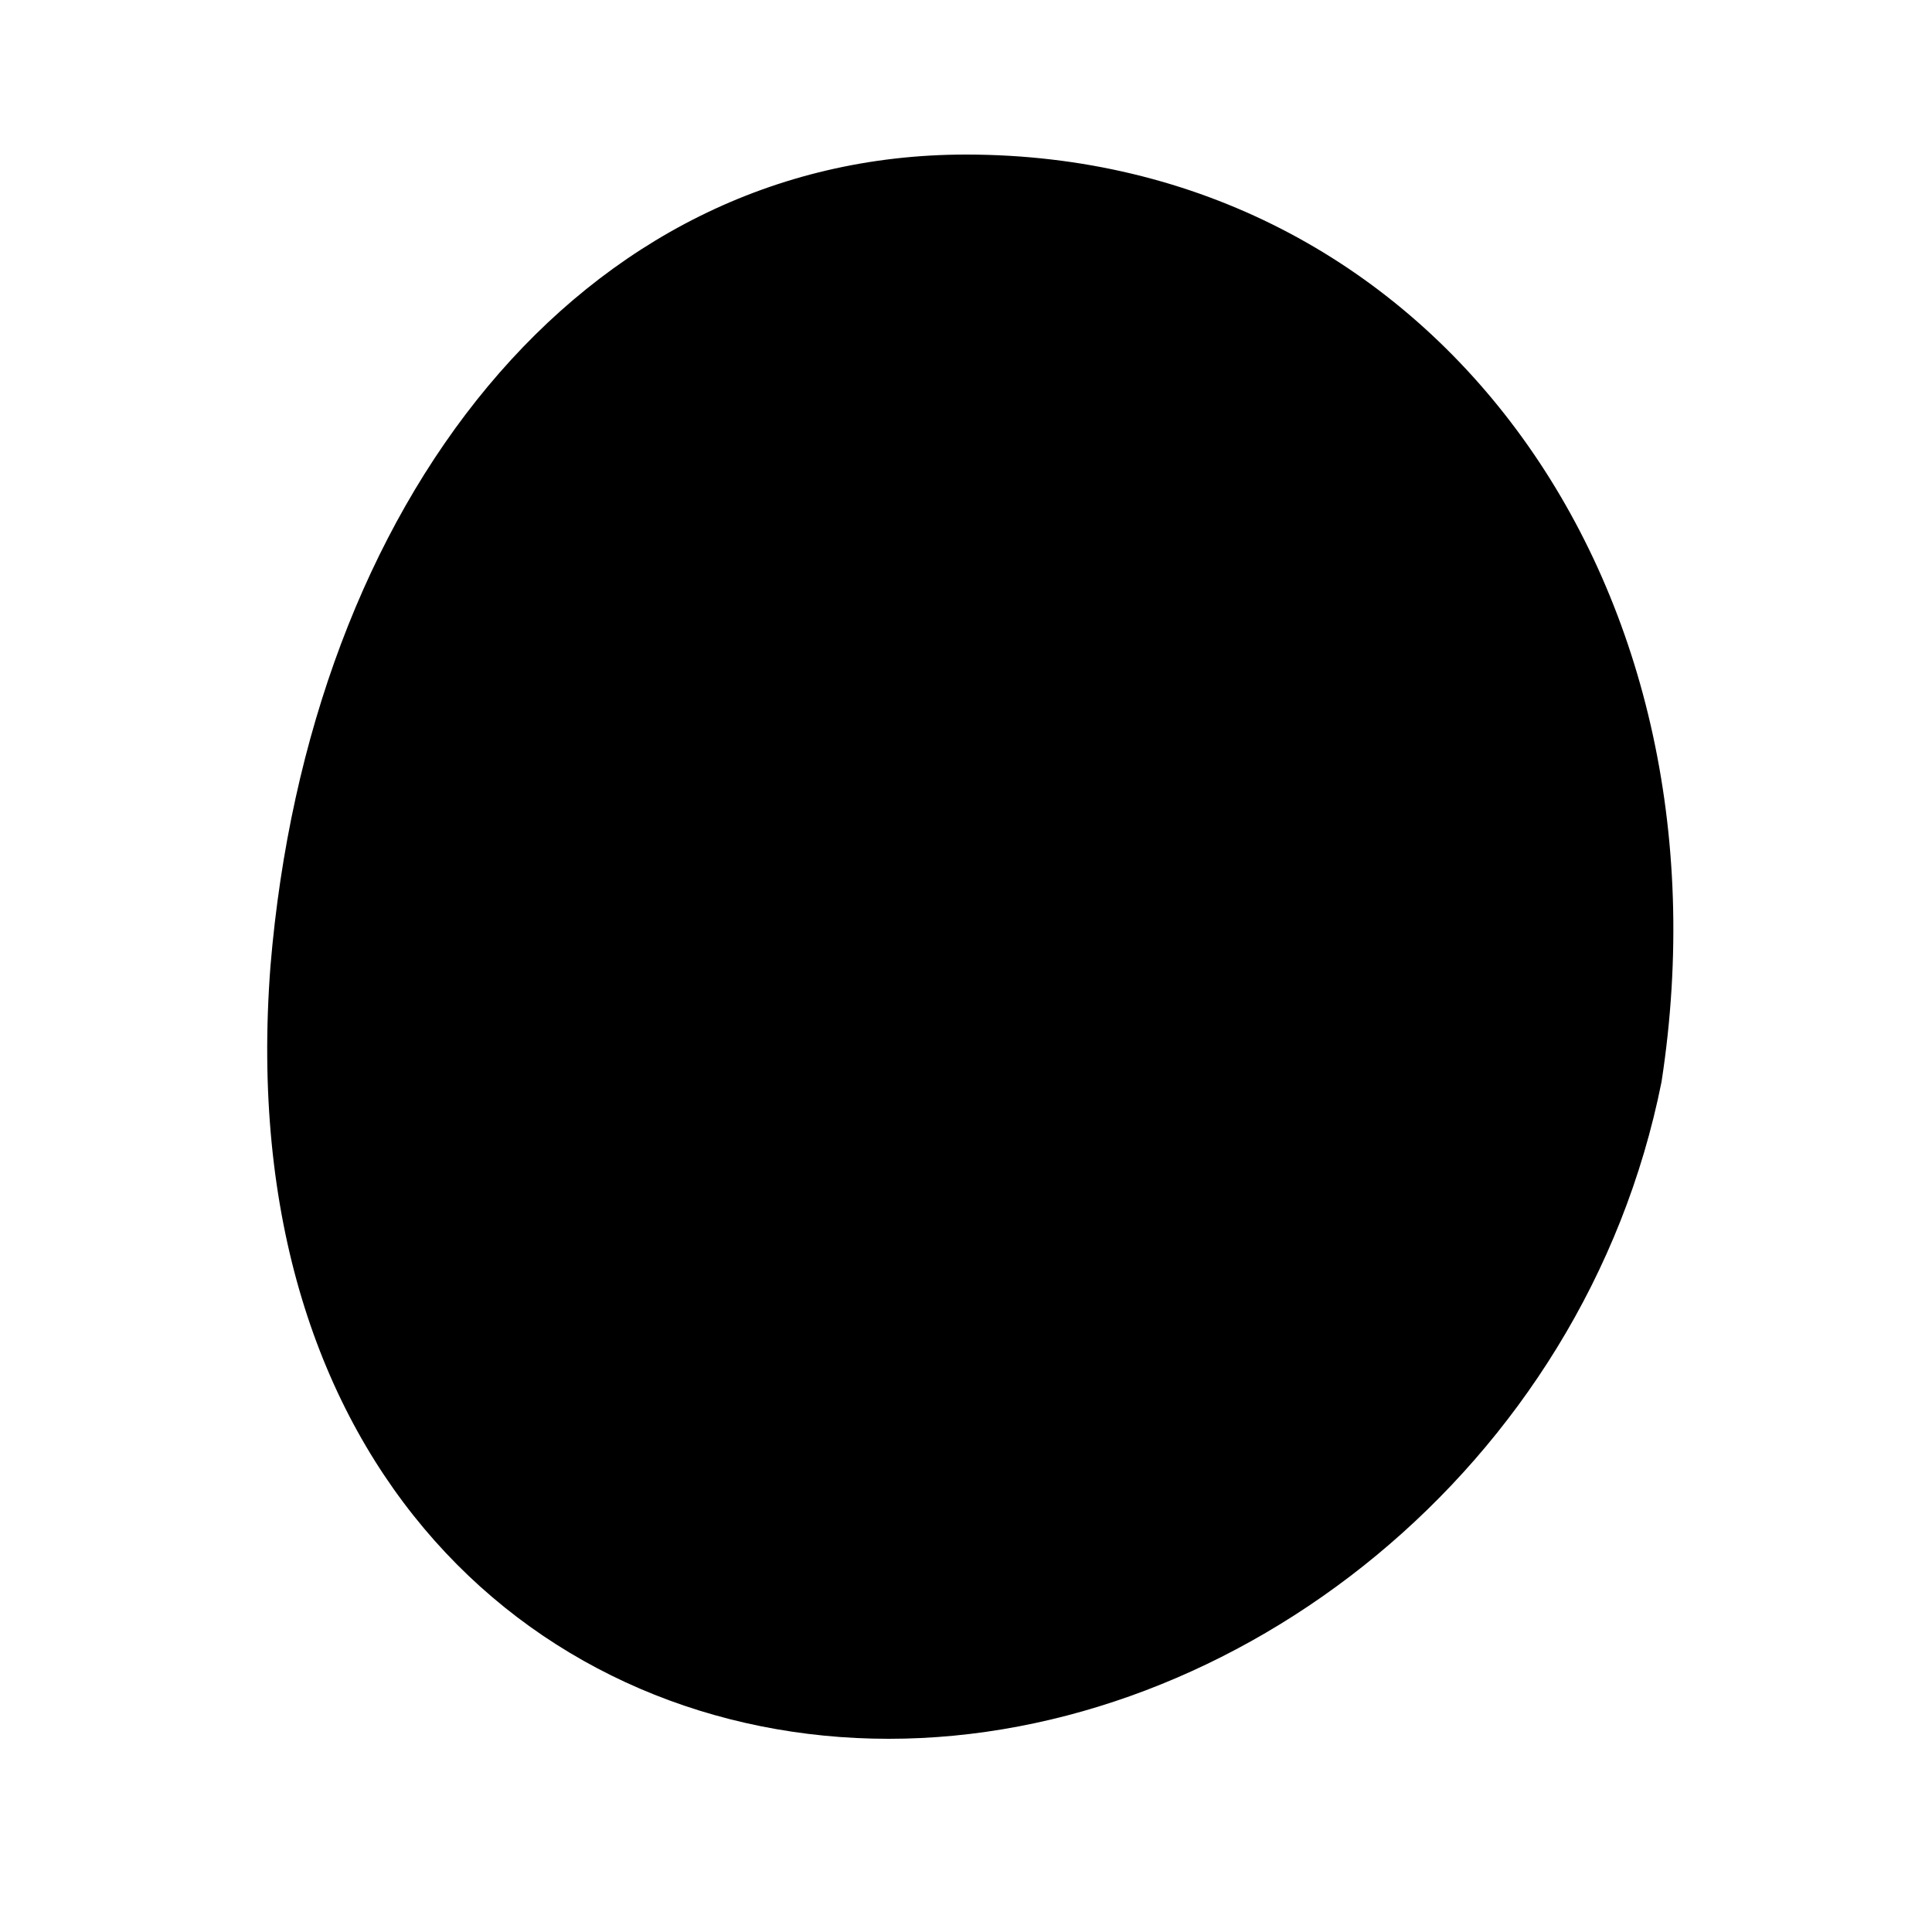
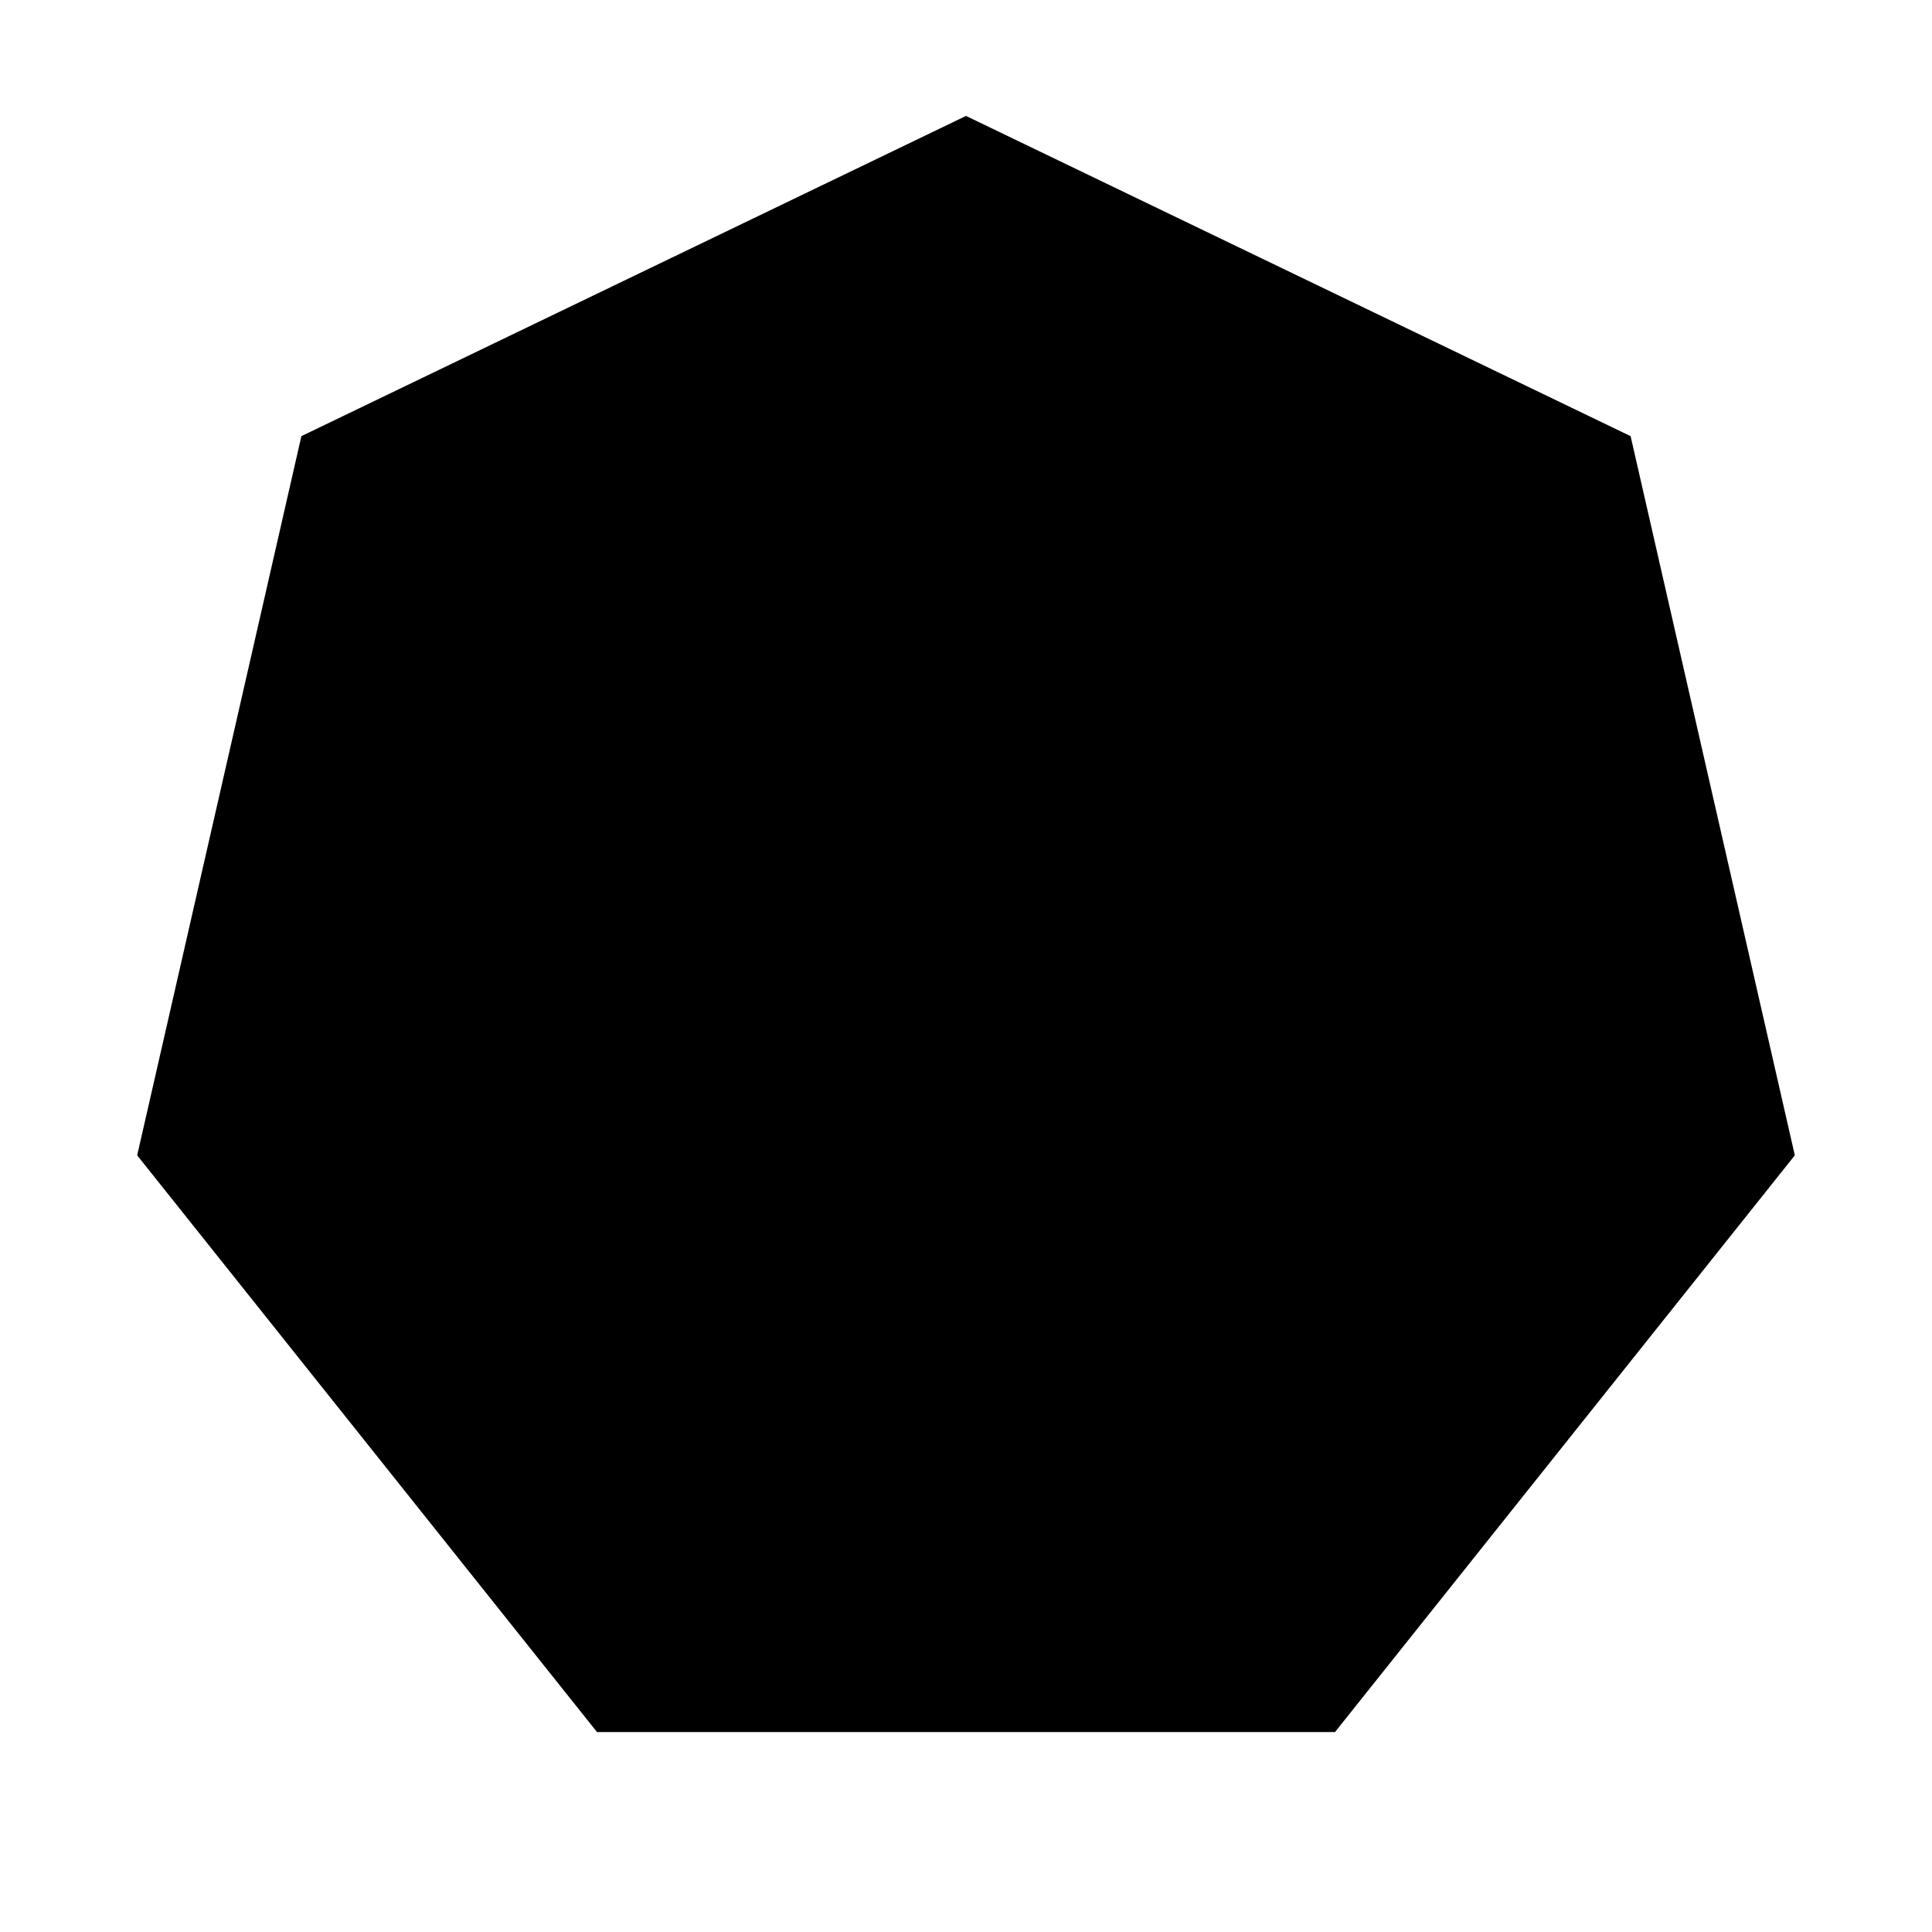
- <svg xmlns="http://www.w3.org/2000/svg" viewBox="0 0 40 40" role="img" aria-labelledby="projectiousLogoTitle" class="projectious-mark">
-   <path class="projectious-mark__shell" d="M20.0,3.2C29.6,3.2 36.0,12.0 34.4,22.4C32.8,30.4 25.6,36.0 18.4,36.0C11.2,36.0 4.8,30.4 5.6,20.0C6.4,10.4 12.0,3.2 20.0,3.2Z" />
-   <path class="projectious-mark__cut" d="M10.4,29.6C9.6,20.0 13.6,10.4 20.8,8.0C27.2,6.4 31.2,12.0 32.0,19.2L31.2,24.8C27.2,31.2 16.8,32.8 12.0,30.4Z" opacity="0.85" />
-   <path class="projectious-mark__shell" d="M12.8,26.4C12.0,19.2 16.0,10.4 21.6,10.4C26.4,11.2 29.6,16.0 29.6,20.8C28.8,26.4 22.4,29.6 15.2,28.8Z" opacity="0.85" />
-   <path class="projectious-mark__cut" d="M14.4,24.8C13.6,18.4 17.6,12.0 22.4,12.8C25.6,13.6 27.2,17.6 26.4,22.4C25.6,25.6 20.0,27.2 15.2,25.6Z" opacity="0.8" />
-   <path class="projectious-mark__bud" d="M16.0,23.2C16.0,18.4 18.4,14.4 21.6,15.2C24.0,16.0 24.8,19.2 23.2,21.6C21.6,23.2 17.6,24.0 16.0,23.2Z" />
+ <svg xmlns="http://www.w3.org/2000/svg" viewBox="0 0 40 40" role="img" aria-labelledby="kubeclawMarkTitle" class="kubeclaw-mark">
+   <path class="kubeclaw-mark__shell" d="M20.00,2.40 L33.76,9.03 L37.16,23.92 L27.64,35.86 L12.36,35.86 L2.84,23.92 L6.24,9.03 Z" />
+   <path class="kubeclaw-mark__claw" d="M25.9,12.6 C20.9,11.4 15.4,12.5 12.5,14.6 C11.0,15.7 11.4,17.1 13.4,17.3 C16.7,17.6 20.5,18.3 22.9,19.1 C19.9,19.9 15.1,20.7 11.1,22.2 C9.0,23.0 8.9,24.5 10.9,25.4 C15.3,27.3 22.7,27.9 26.7,26.0 C30.1,24.3 30.7,14.5 25.9,12.6 Z" />
+   <circle class="kubeclaw-mark__joint" cx="26.4" cy="20.1" r="2.5" />
</svg>
